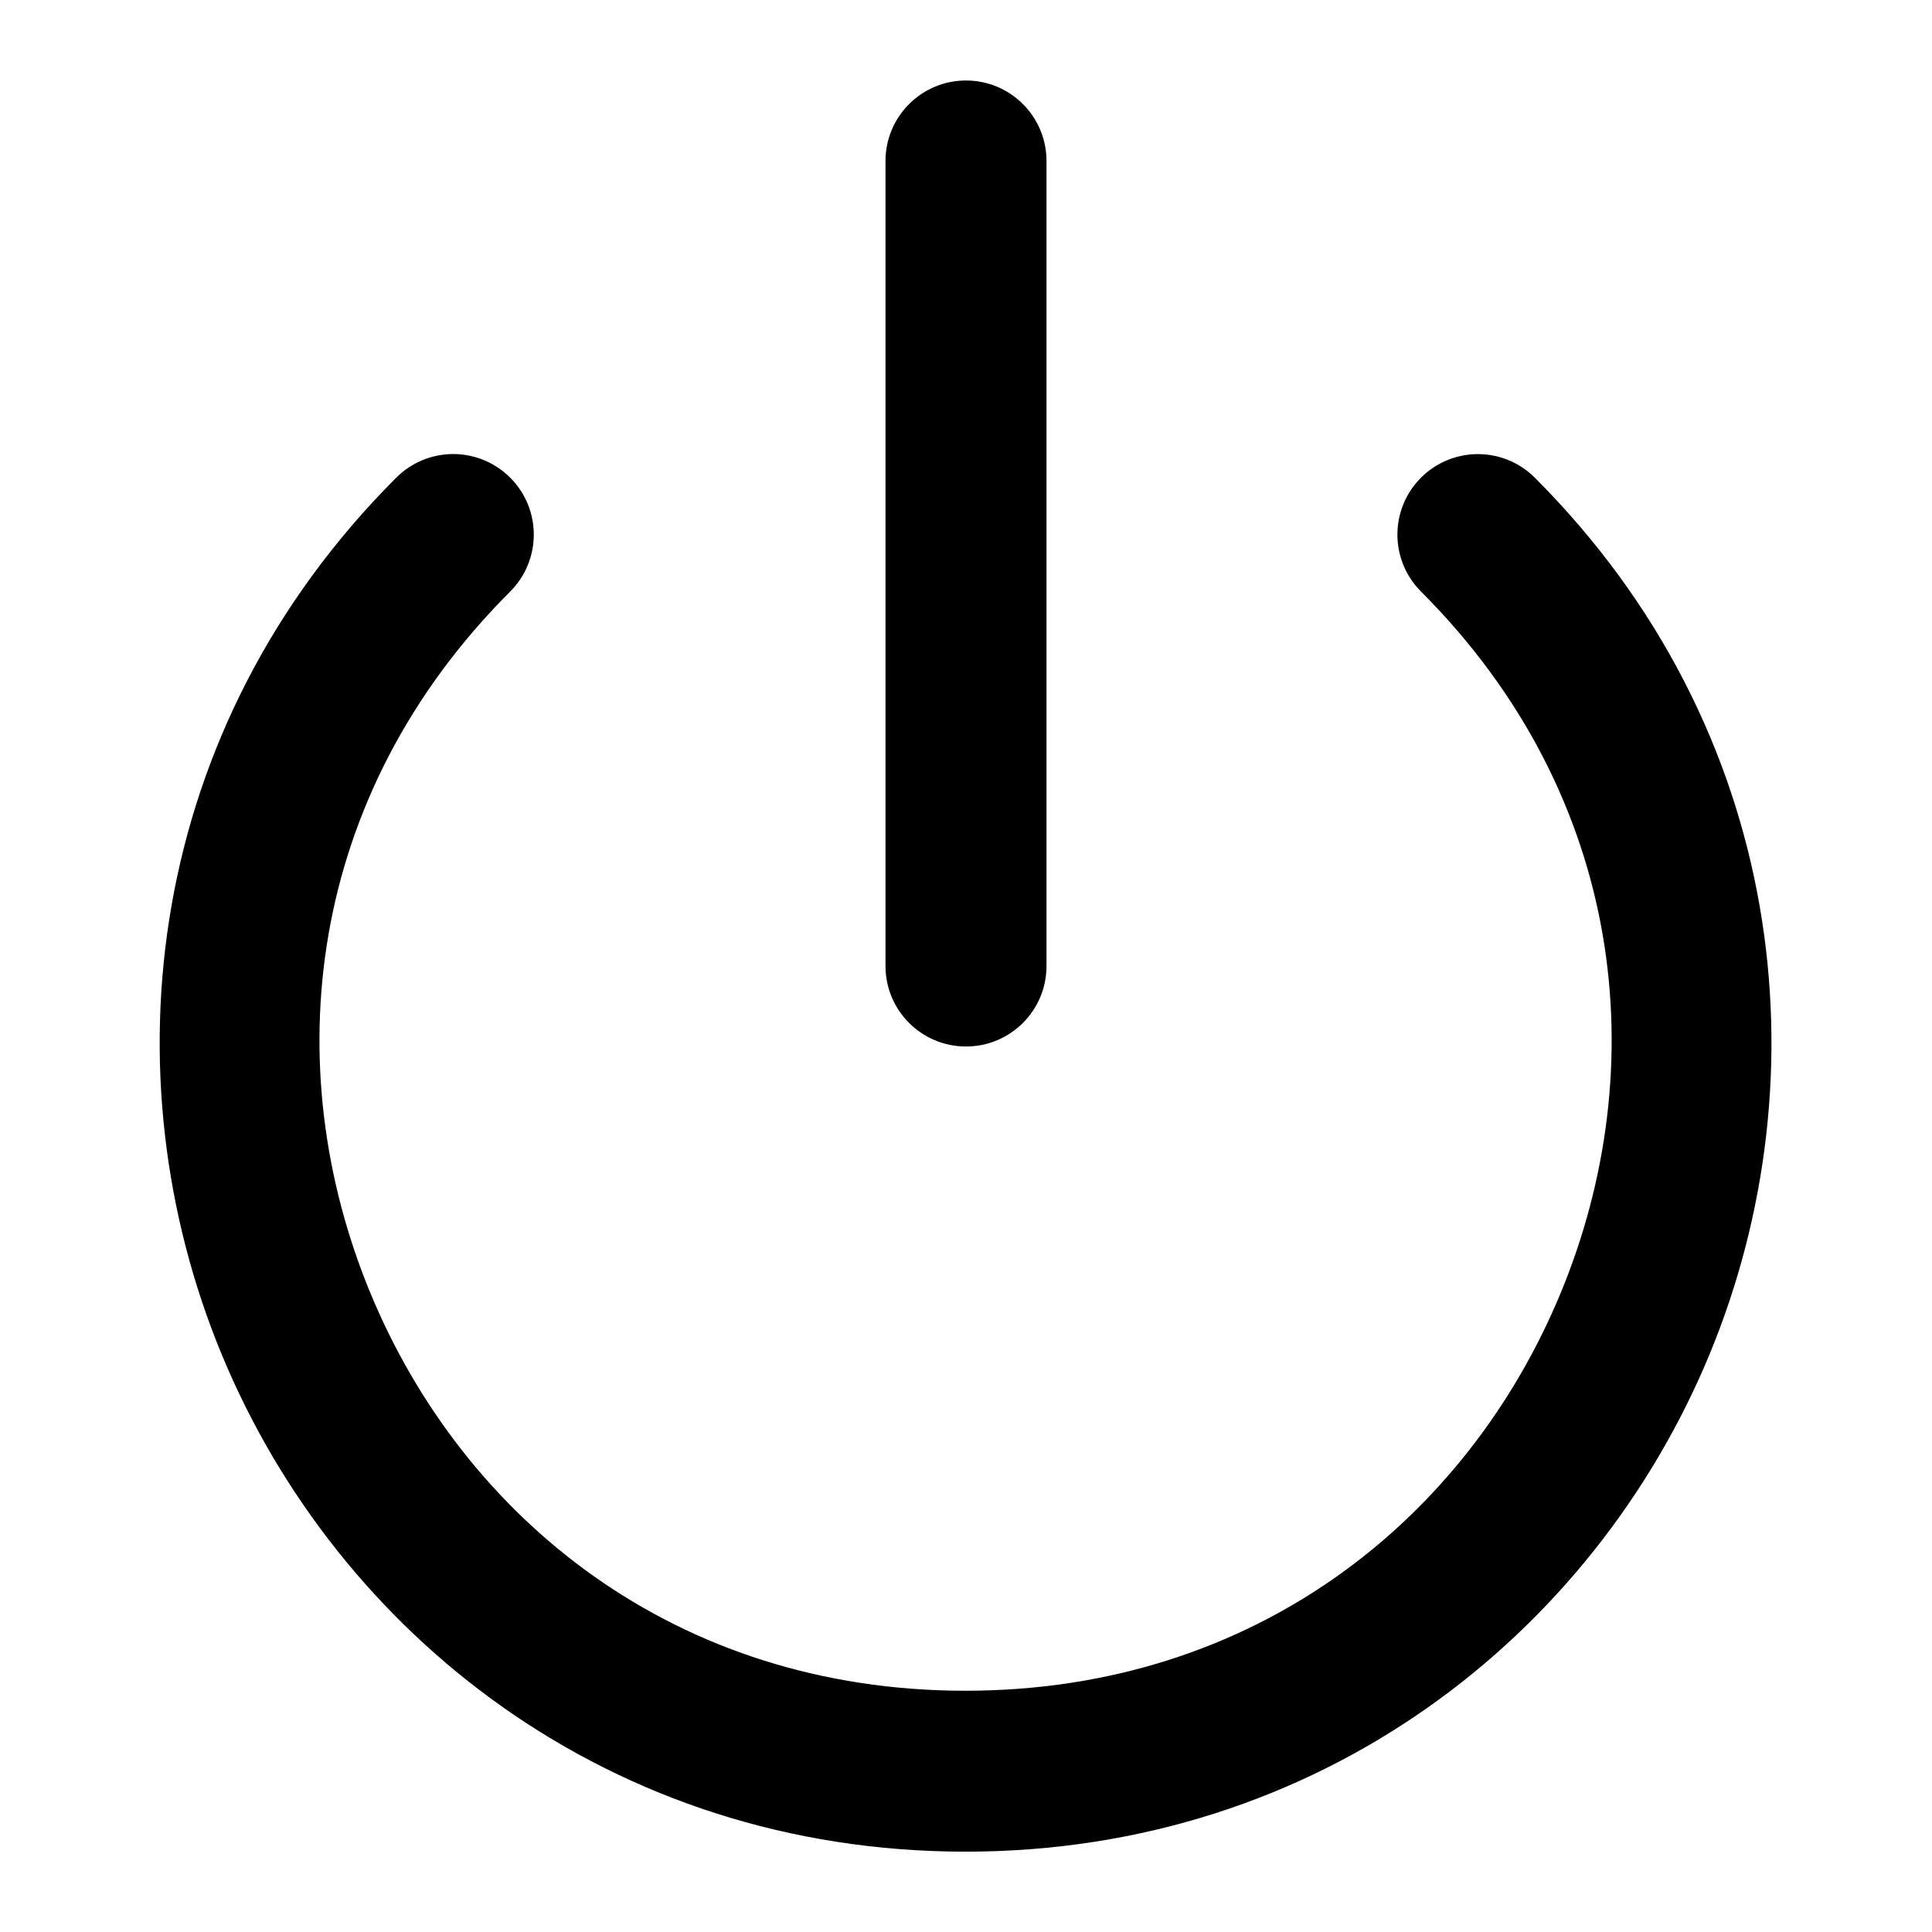
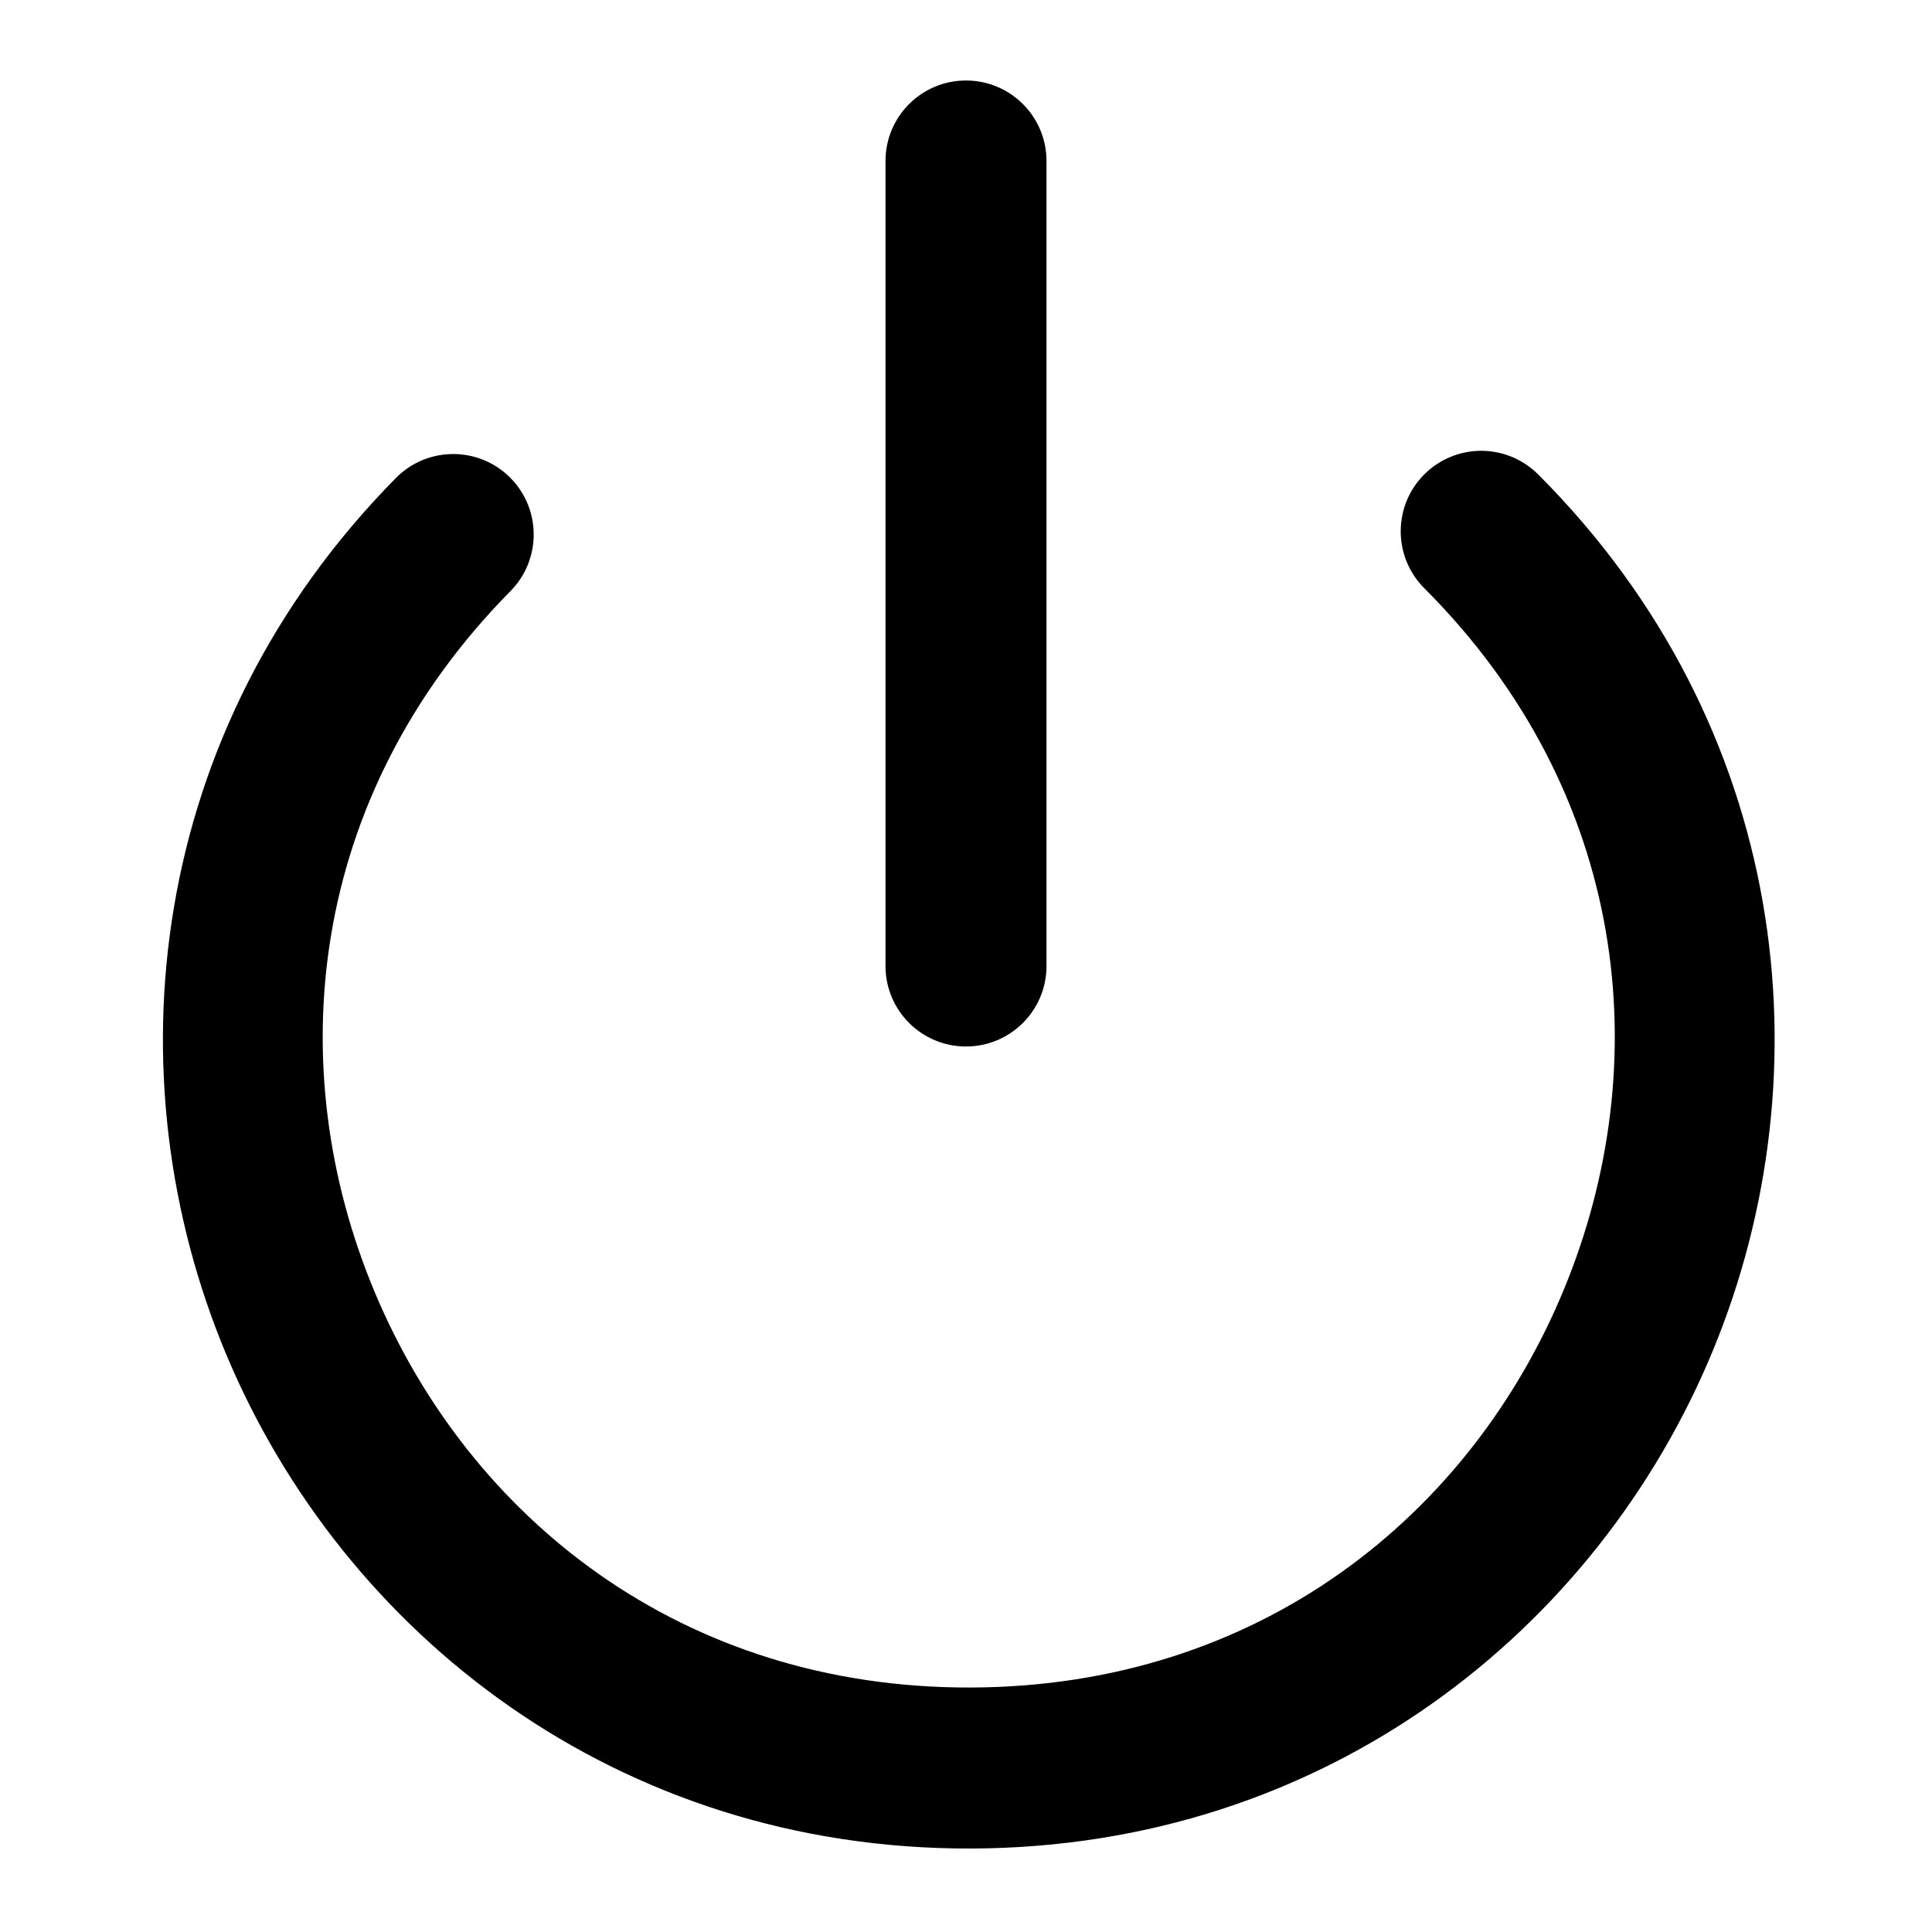
- <svg xmlns="http://www.w3.org/2000/svg" width="32" height="32" viewBox="0 0 24 24" fill="none" stroke="currentColor" stroke-width="2" stroke-linecap="round" stroke-linejoin="round" class="feather feather-power" version="1.1" id="svg1">
-   <defs id="defs1" />
-   <path id="line1" style="baseline-shift:baseline;display:inline;overflow:visible;fill:#000000;stroke:none;stroke-linecap:butt;stroke-linejoin:miter;enable-background:accumulate;stop-color:#000000;stop-opacity:1;opacity:1;stroke-width:2;stroke-dasharray:none;fill-opacity:1" d="m 12,1 a 1,1 0 0 0 -1,1 v 10 a 1,1 0 0 0 1,1 1,1 0 0 0 1,-1 V 2 A 1,1 0 0 0 12,1 Z M 4.922,5.934 C 1.803,9.054 1.319,13.362 2.756,16.83 c 1.437,3.468 4.827,6.172 9.238,6.172 4.411,0 7.803,-2.704 9.24,-6.172 1.437,-3.468 0.951,-7.776 -2.168,-10.896 a 1,1 0 0 0 -1.414,0 1,1 0 0 0 0,1.414 c 2.549,2.55 2.893,5.921 1.734,8.717 -1.158,2.795 -3.787,4.938 -7.393,4.938 -3.606,0 -6.232,-2.142 -7.391,-4.938 C 3.445,13.269 3.788,9.898 6.338,7.348 a 1,1 0 0 0 0,-1.414 1,1 0 0 0 -1.416,0 z" />
+ <svg xmlns="http://www.w3.org/2000/svg" width="24" height="24" viewBox="0 0 24 24" fill="none" stroke="currentColor" stroke-width="2" stroke-linecap="round" stroke-linejoin="round" version="1.1" id="svg2">
+   <defs id="defs2" />
+   <path style="baseline-shift:baseline;display:inline;overflow:visible;vector-effect:none;fill:#000000;stroke:none;stroke-linecap:butt;stroke-linejoin:miter;enable-background:accumulate;stop-color:#000000;stop-opacity:1;opacity:1" d="m 12,1 a 1,1 0 0 0 -1,1 v 10 a 1,1 0 0 0 1,1 1,1 0 0 0 1,-1 V 2 A 1,1 0 0 0 12,1 Z" id="path1" />
+   <path style="baseline-shift:baseline;display:inline;overflow:visible;vector-effect:none;fill:#000000;stroke:none;stroke-linecap:butt;stroke-linejoin:miter;enable-background:accumulate;stop-color:#000000;stop-opacity:1;opacity:1" d="m 18.4,5.6 a 1,1 0 0 0 -0.707,0.293 1,1 0 0 0 0,1.414 c 2.545,2.546 2.889,5.913 1.736,8.707 -1.152,2.794 -3.77,4.938 -7.369,4.949 C 8.461,20.974 5.828,18.845 4.658,16.059 3.488,13.272 3.813,9.904 6.342,7.342 A 1,1 0 0 0 6.332,5.928 1,1 0 0 0 4.918,5.938 c -3.094,3.135 -3.555,7.439 -2.104,10.896 1.452,3.457 4.848,6.143 9.252,6.129 4.404,-0.014 7.783,-2.721 9.213,-6.188 C 22.709,13.309 22.221,9.008 19.107,5.893 A 1,1 0 0 0 18.4,5.6 Z" id="path2" />
</svg>
